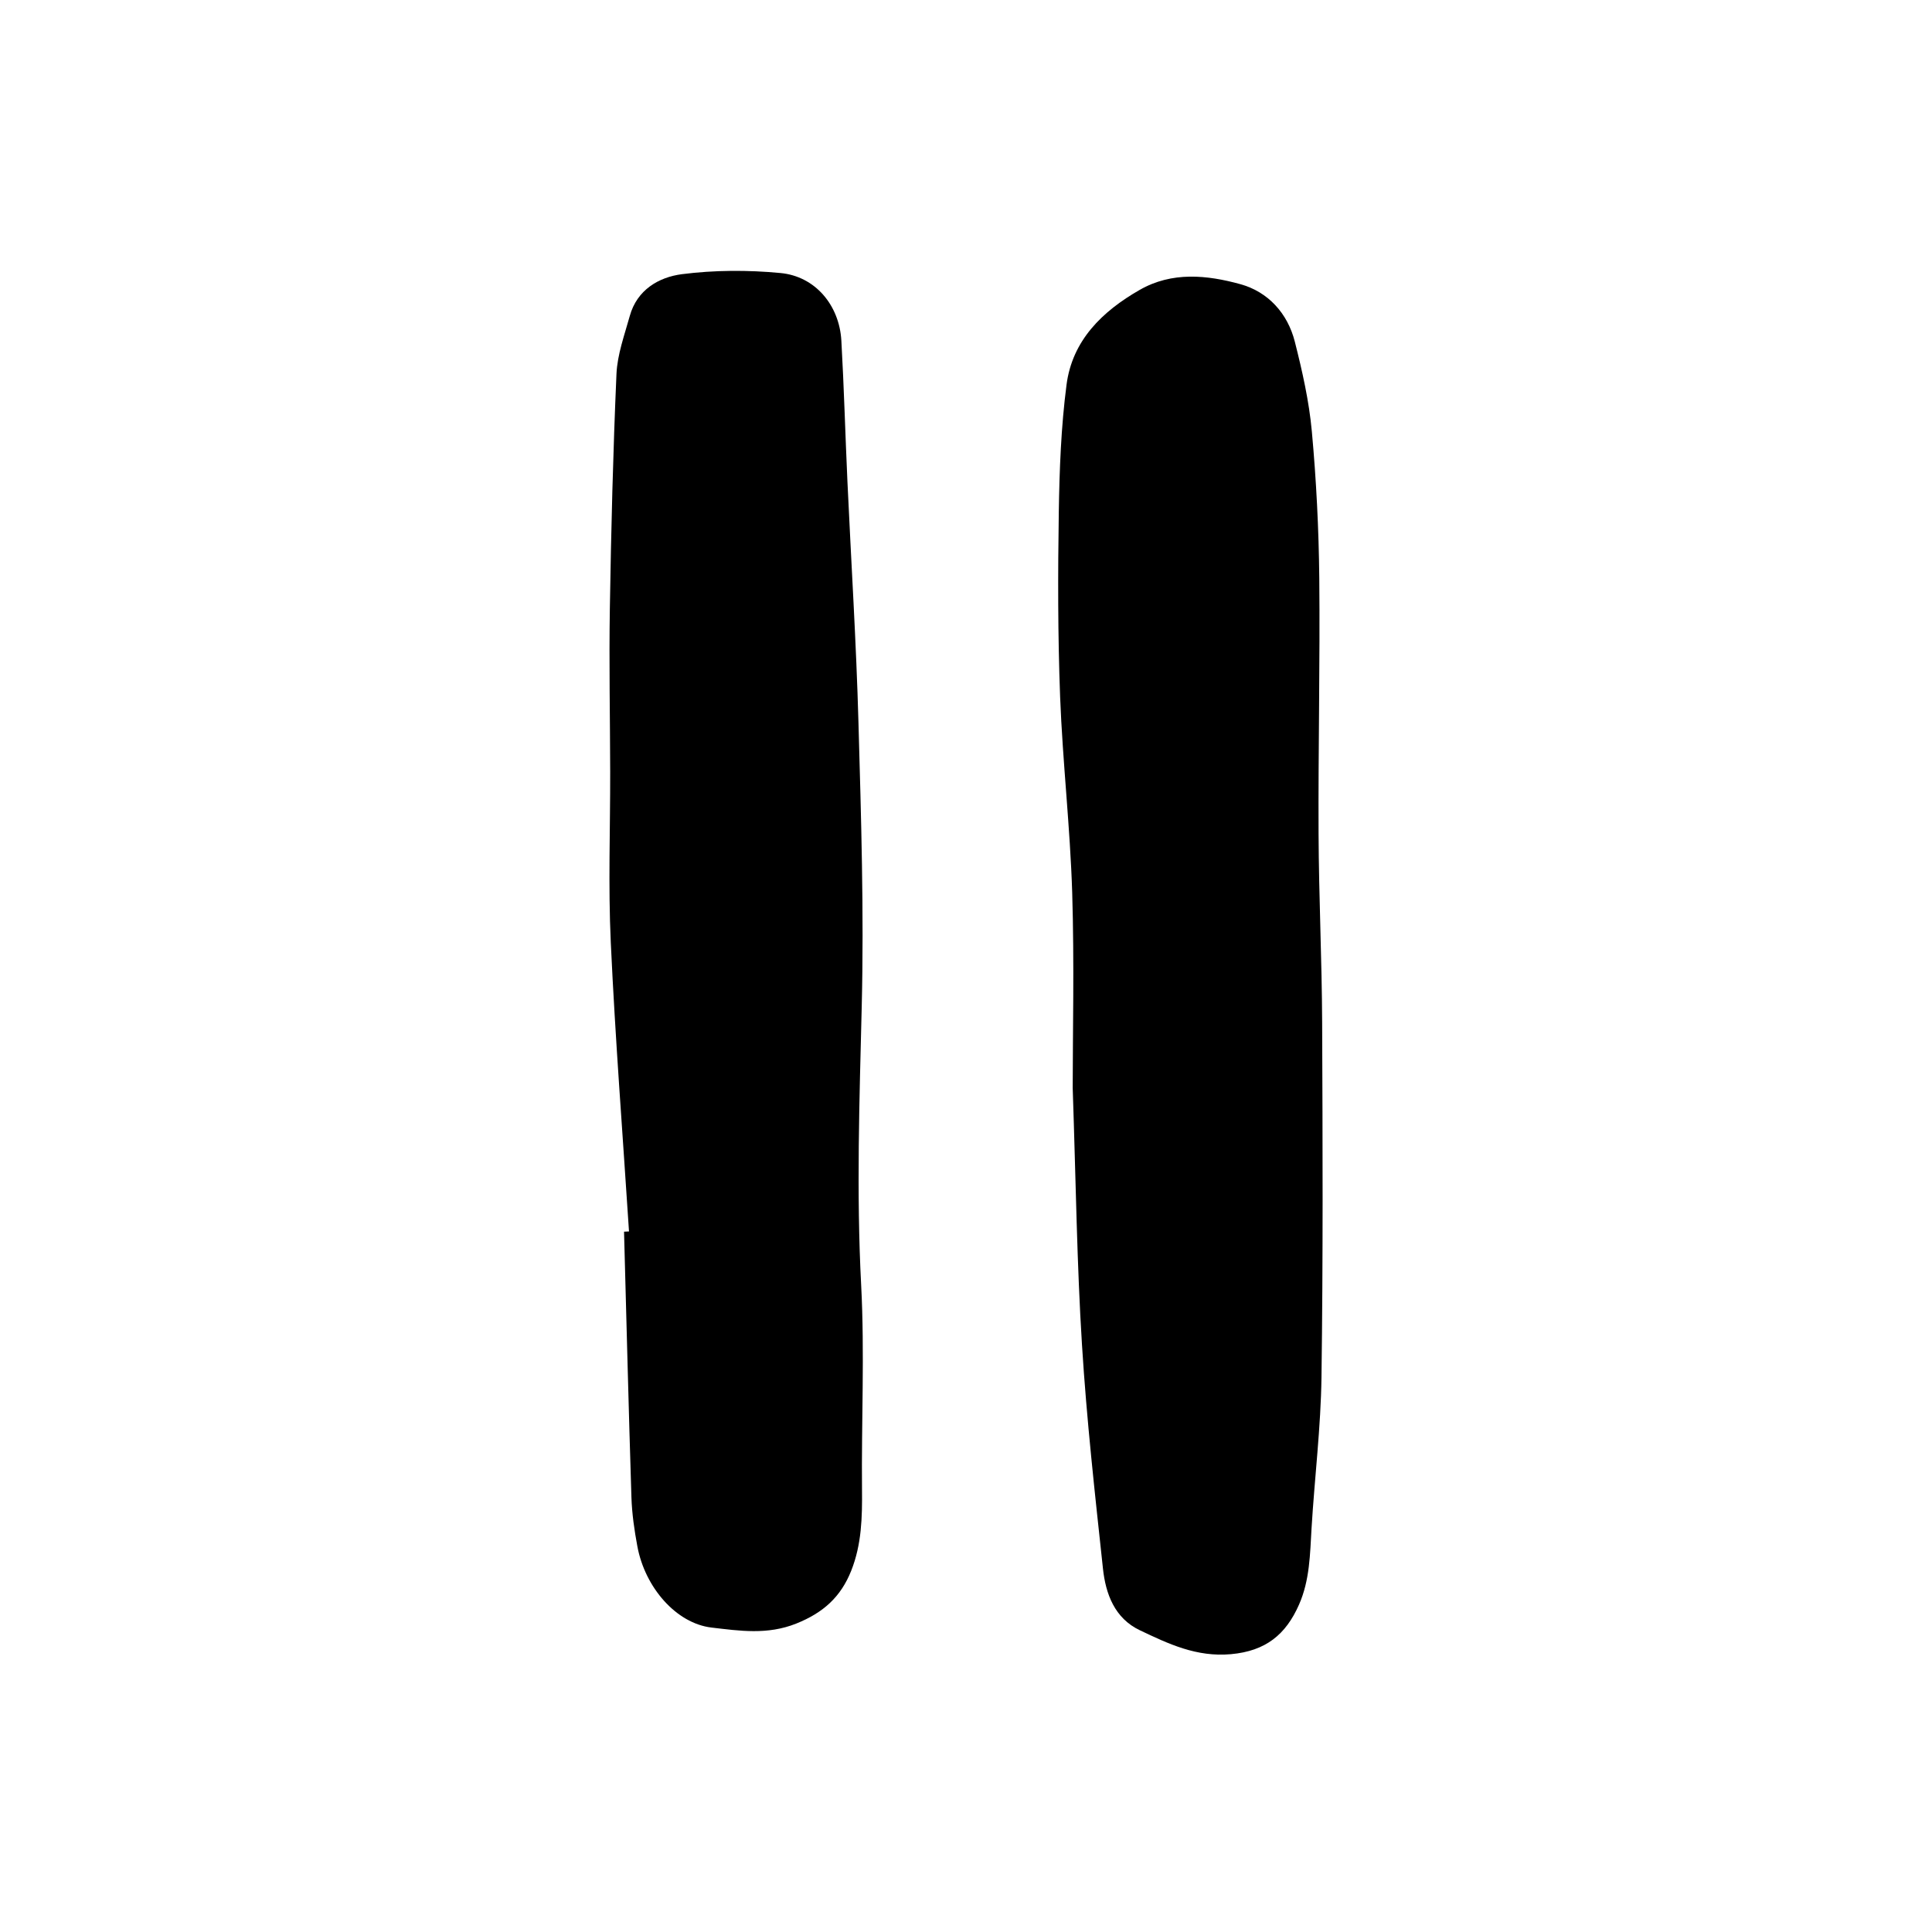
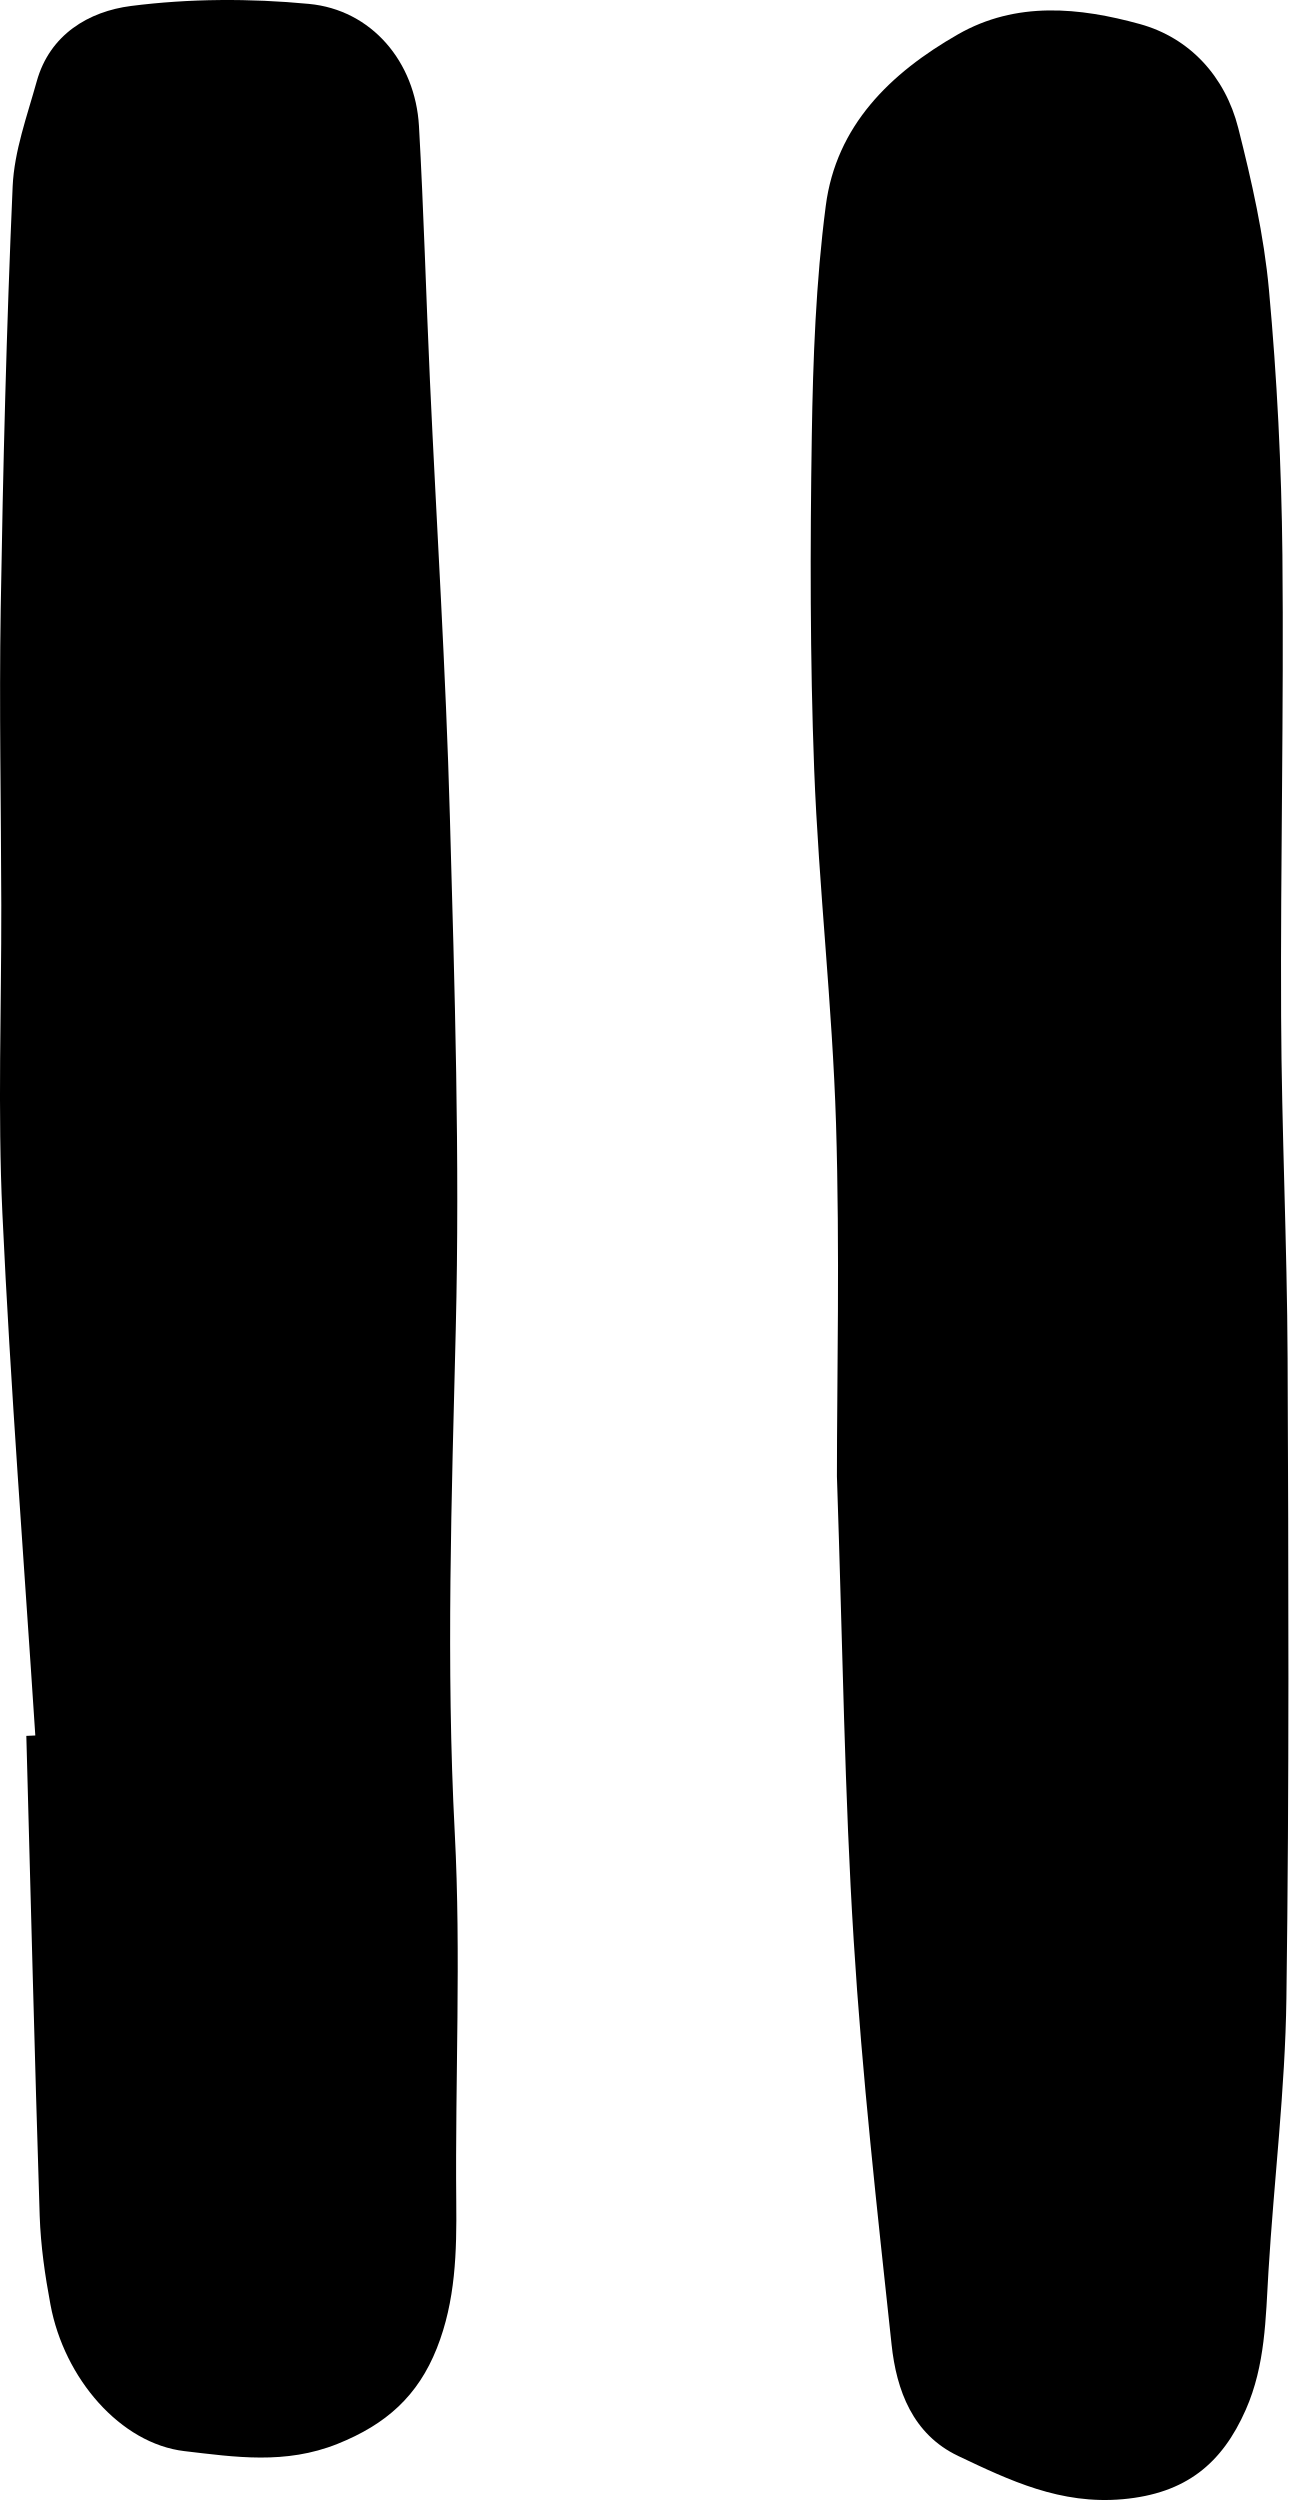
- <svg xmlns="http://www.w3.org/2000/svg" version="1.1" x="0px" y="0px" viewBox="0 0 350 350" style="enable-background:new 0 0 350 350;" xml:space="preserve" id="icon" fill="currentColor">
+ <svg xmlns="http://www.w3.org/2000/svg" version="1.1" x="0px" y="0px" viewBox="110.41 49.07 129.19 250.68" style="enable-background:new 0 0 350 350;" xml:space="preserve" id="icon" fill="currentColor">
  <g id="PAUSE_x5F_03">
    <path d="M194.33,197.1c0-9.79,0.3-22.59-0.09-35.37c-0.37-11.84-1.73-23.66-2.19-35.5   c-0.42-11.14-0.41-22.3-0.24-33.45c0.12-7.7,0.41-15.44,1.4-23.06c1.04-8.05,6.47-13.32,13.25-17.2   c5.86-3.36,12.22-2.7,18.24-1.04c5.01,1.38,8.56,5.26,9.87,10.42c1.35,5.33,2.58,10.77,3.08,16.23c0.81,8.83,1.26,17.72,1.35,26.6   c0.15,15.42-0.2,30.83-0.13,46.25c0.05,11.42,0.6,22.84,0.65,34.27c0.09,21.4,0.17,42.81-0.12,64.21   c-0.12,9.13-1.25,18.25-1.8,27.39c-0.28,4.7-0.31,9.39-2.27,13.84c-2.39,5.43-6.03,8.41-12.33,8.98   c-6.25,0.56-11.32-1.87-16.5-4.33c-4.57-2.17-6.2-6.58-6.69-11.18c-1.45-13.5-2.96-27.01-3.8-40.56   C195.1,229.12,194.92,214.6,194.33,197.1z" />
    <path d="M113.95,223.09c-1.13-17.45-2.49-34.88-3.3-52.34c-0.48-10.29-0.09-20.62-0.11-30.93   c-0.02-9.88-0.22-19.77-0.06-29.65c0.23-14.15,0.58-28.29,1.2-42.43c0.16-3.53,1.45-7.04,2.41-10.5c1.31-4.73,5.25-7.03,9.45-7.57   c5.87-0.75,11.94-0.77,17.84-0.21c6.3,0.59,10.67,5.82,11.04,12.24c0.48,8.5,0.71,17.02,1.1,25.52c0.67,14.58,1.6,29.15,2,43.73   c0.48,17.12,1.01,34.27,0.59,51.39c-0.41,16.85-0.98,33.66-0.1,50.52c0.64,12.3,0.03,24.66,0.15,36.99   c0.05,5.02-0.06,9.93-1.95,14.69c-1.89,4.76-5.06,7.62-9.95,9.58c-5.24,2.1-10.29,1.32-15.35,0.73   c-6.41-0.75-12.06-7.27-13.44-14.69c-0.55-2.93-0.98-5.92-1.08-8.89c-0.51-16.04-0.9-32.09-1.34-48.14   C113.35,223.12,113.65,223.11,113.95,223.09z" />
  </g>
</svg>
